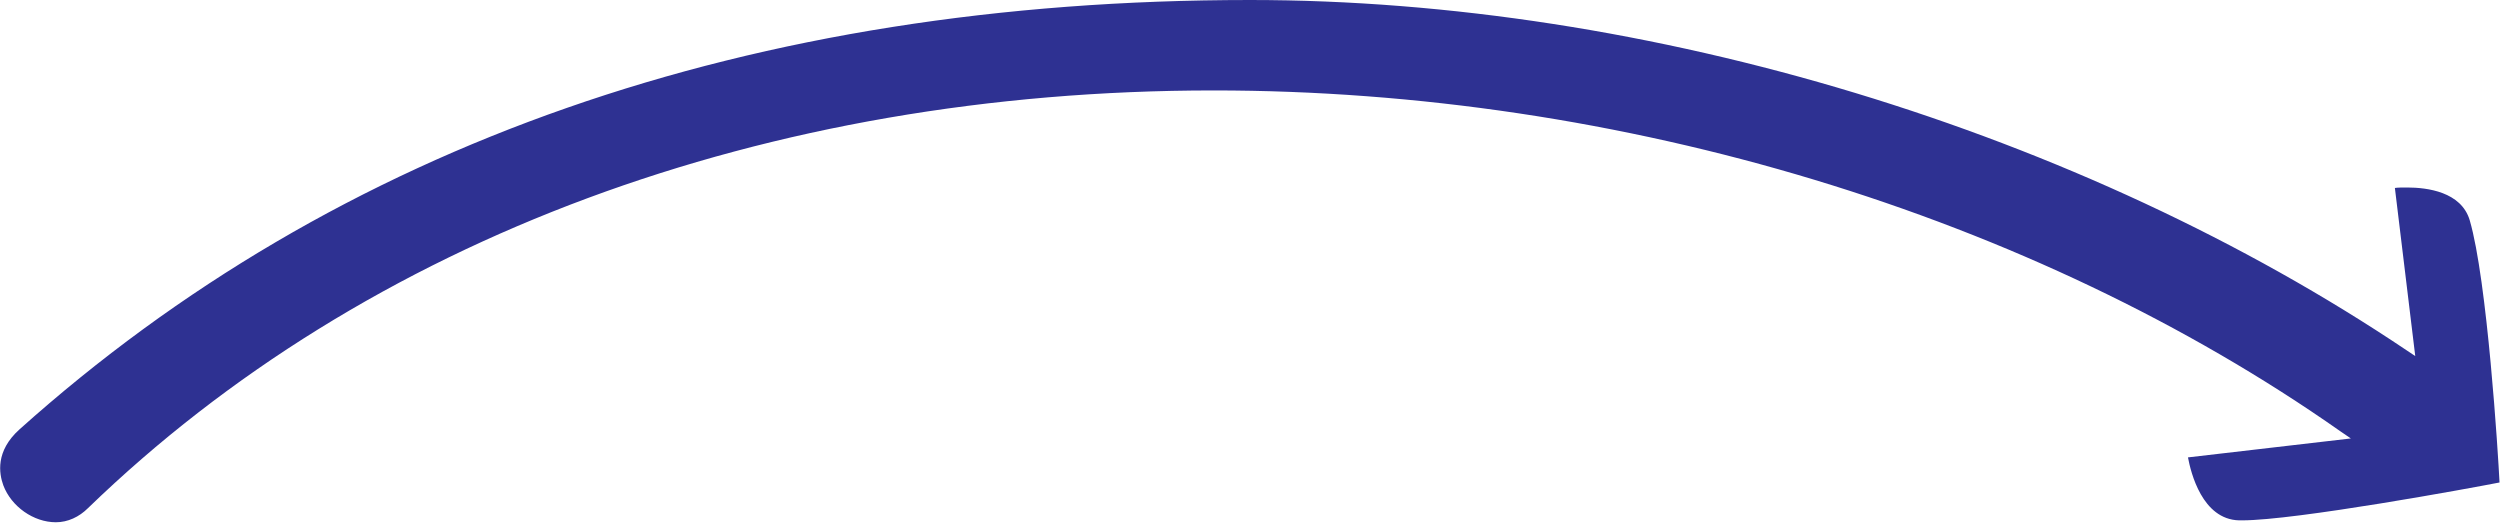
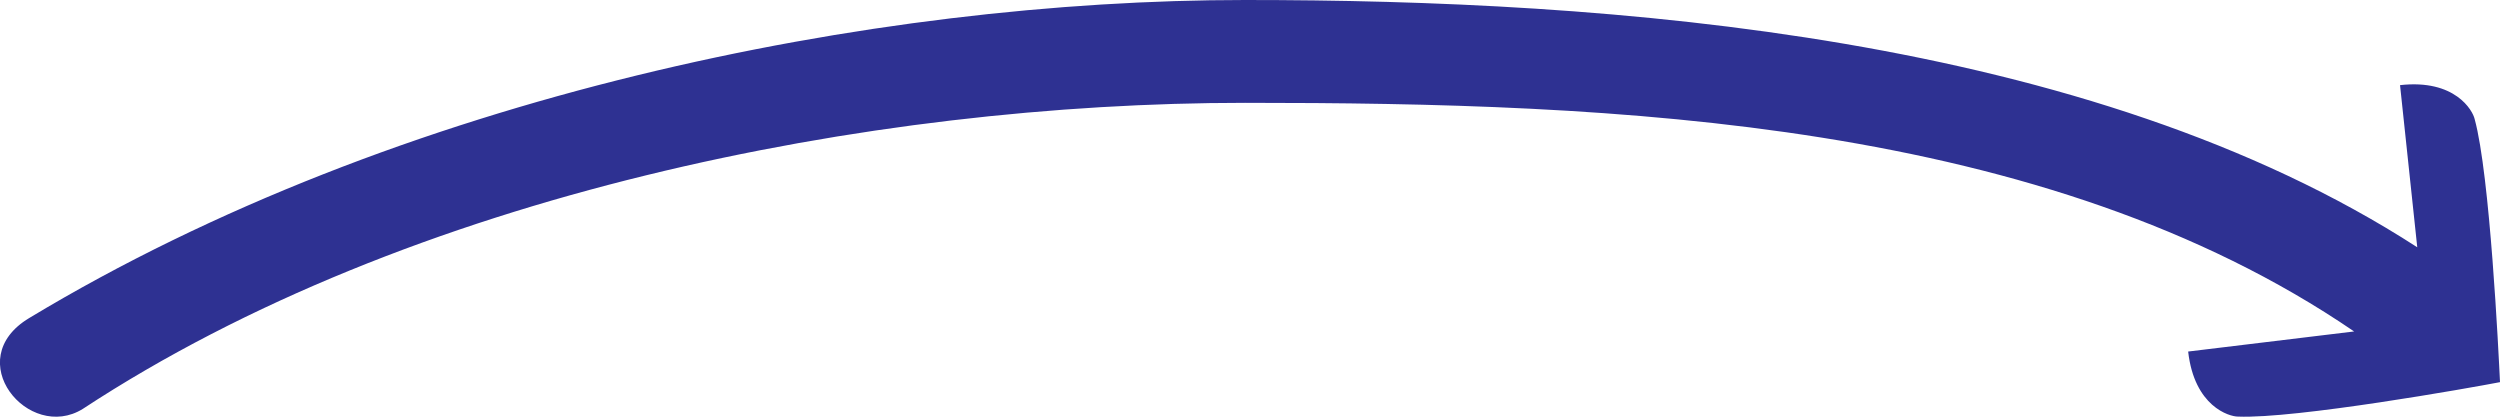
- <svg xmlns="http://www.w3.org/2000/svg" version="1.1" id="Layer_1" x="0px" y="0px" viewBox="0 0 528 110.3" style="enable-background:new 0 0 528 110.3;" xml:space="preserve">
+ <svg xmlns="http://www.w3.org/2000/svg" version="1.1" id="Layer_1" x="0px" y="0px" viewBox="0 0 522.7 87.1" style="enable-background:new 0 0 522.7 87.1;" xml:space="preserve">
  <style type="text/css">
	.st0{fill:#2E3192;}
</style>
  <g>
-     <path class="st0" d="M11.8,110.3c-4.7,0-9.4-3.3-11.1-7.8C-0.2,100-1,95.3,4.1,90.7C71.3,30.5,158.7,0,264,0   c84.1,0,175.4,27.7,244.3,74l1.8,1.2l-4.3-35.5c0.6-0.1,1.6-0.1,2.6-0.1c4.2,0,11.4,0.9,13.2,6.9c3.7,12.6,6,49.3,6.3,55.4   c-6.1,1.2-43.1,8-54.4,8c-0.2,0-0.4,0-0.6,0c-7.8-0.2-10.2-10.1-10.8-13.3l34.4-4l-2.2-1.5c-65.1-45.7-151.9-72-238-72   c-94.5,0-178.9,31.3-237.7,88.2C16.7,109.2,14.3,110.3,11.8,110.3z" />
+     <path class="st0" d="M522.7,79.9C522.7,79.9,522.7,79.9,522.7,79.9C522.6,79.9,522.7,79.9,522.7,79.9c-6.2,1.2-42.8,7.7-54.8,7.2   c-1.8,0-9.1-2.1-10.4-13.6l34.7-4.2C427.3,25,337.8,21.5,260.3,21.5c-78.4,0-174.6,19.1-243,64C6,92.5-8.4,75.2,6.1,66.5   C83.4,19.9,182.8,0,260.3,0c76.4,0,176.3,7.2,245.1,51.7l-3.6-33.9c11.5-1.3,15.2,5.3,15.6,7.1C520.6,36.5,522.4,73.7,522.7,79.9z" />
  </g>
</svg>
